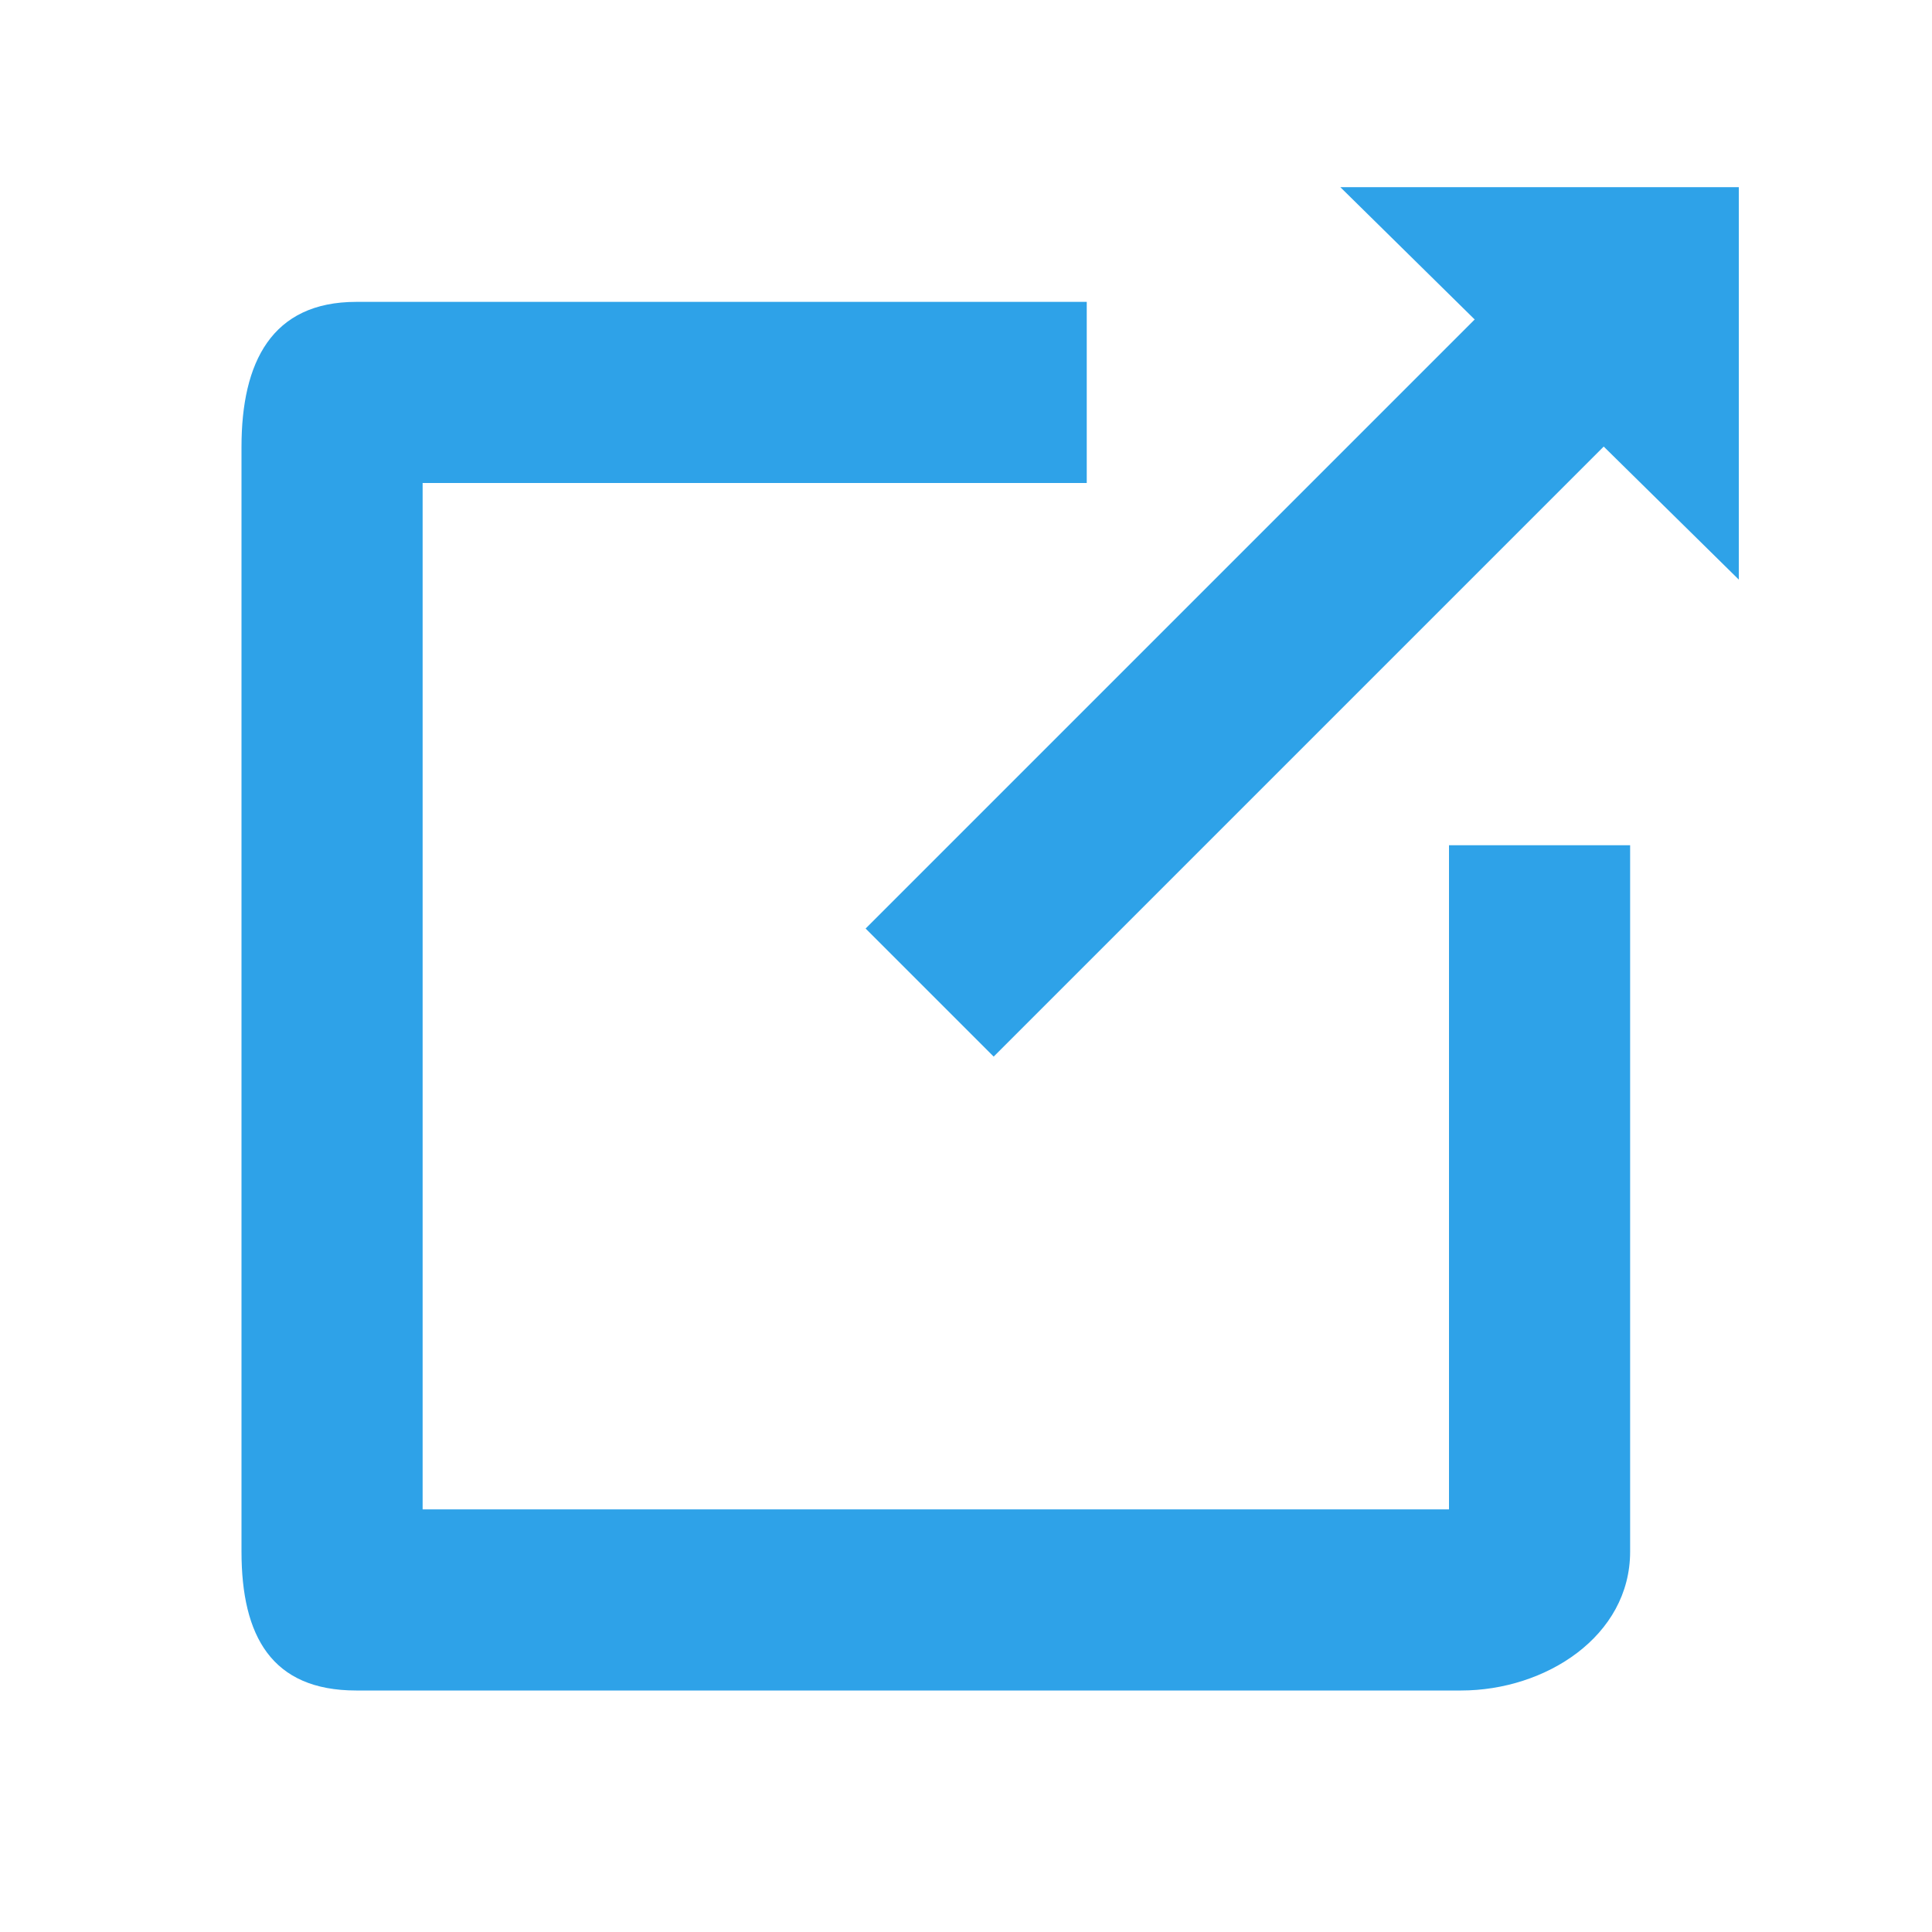
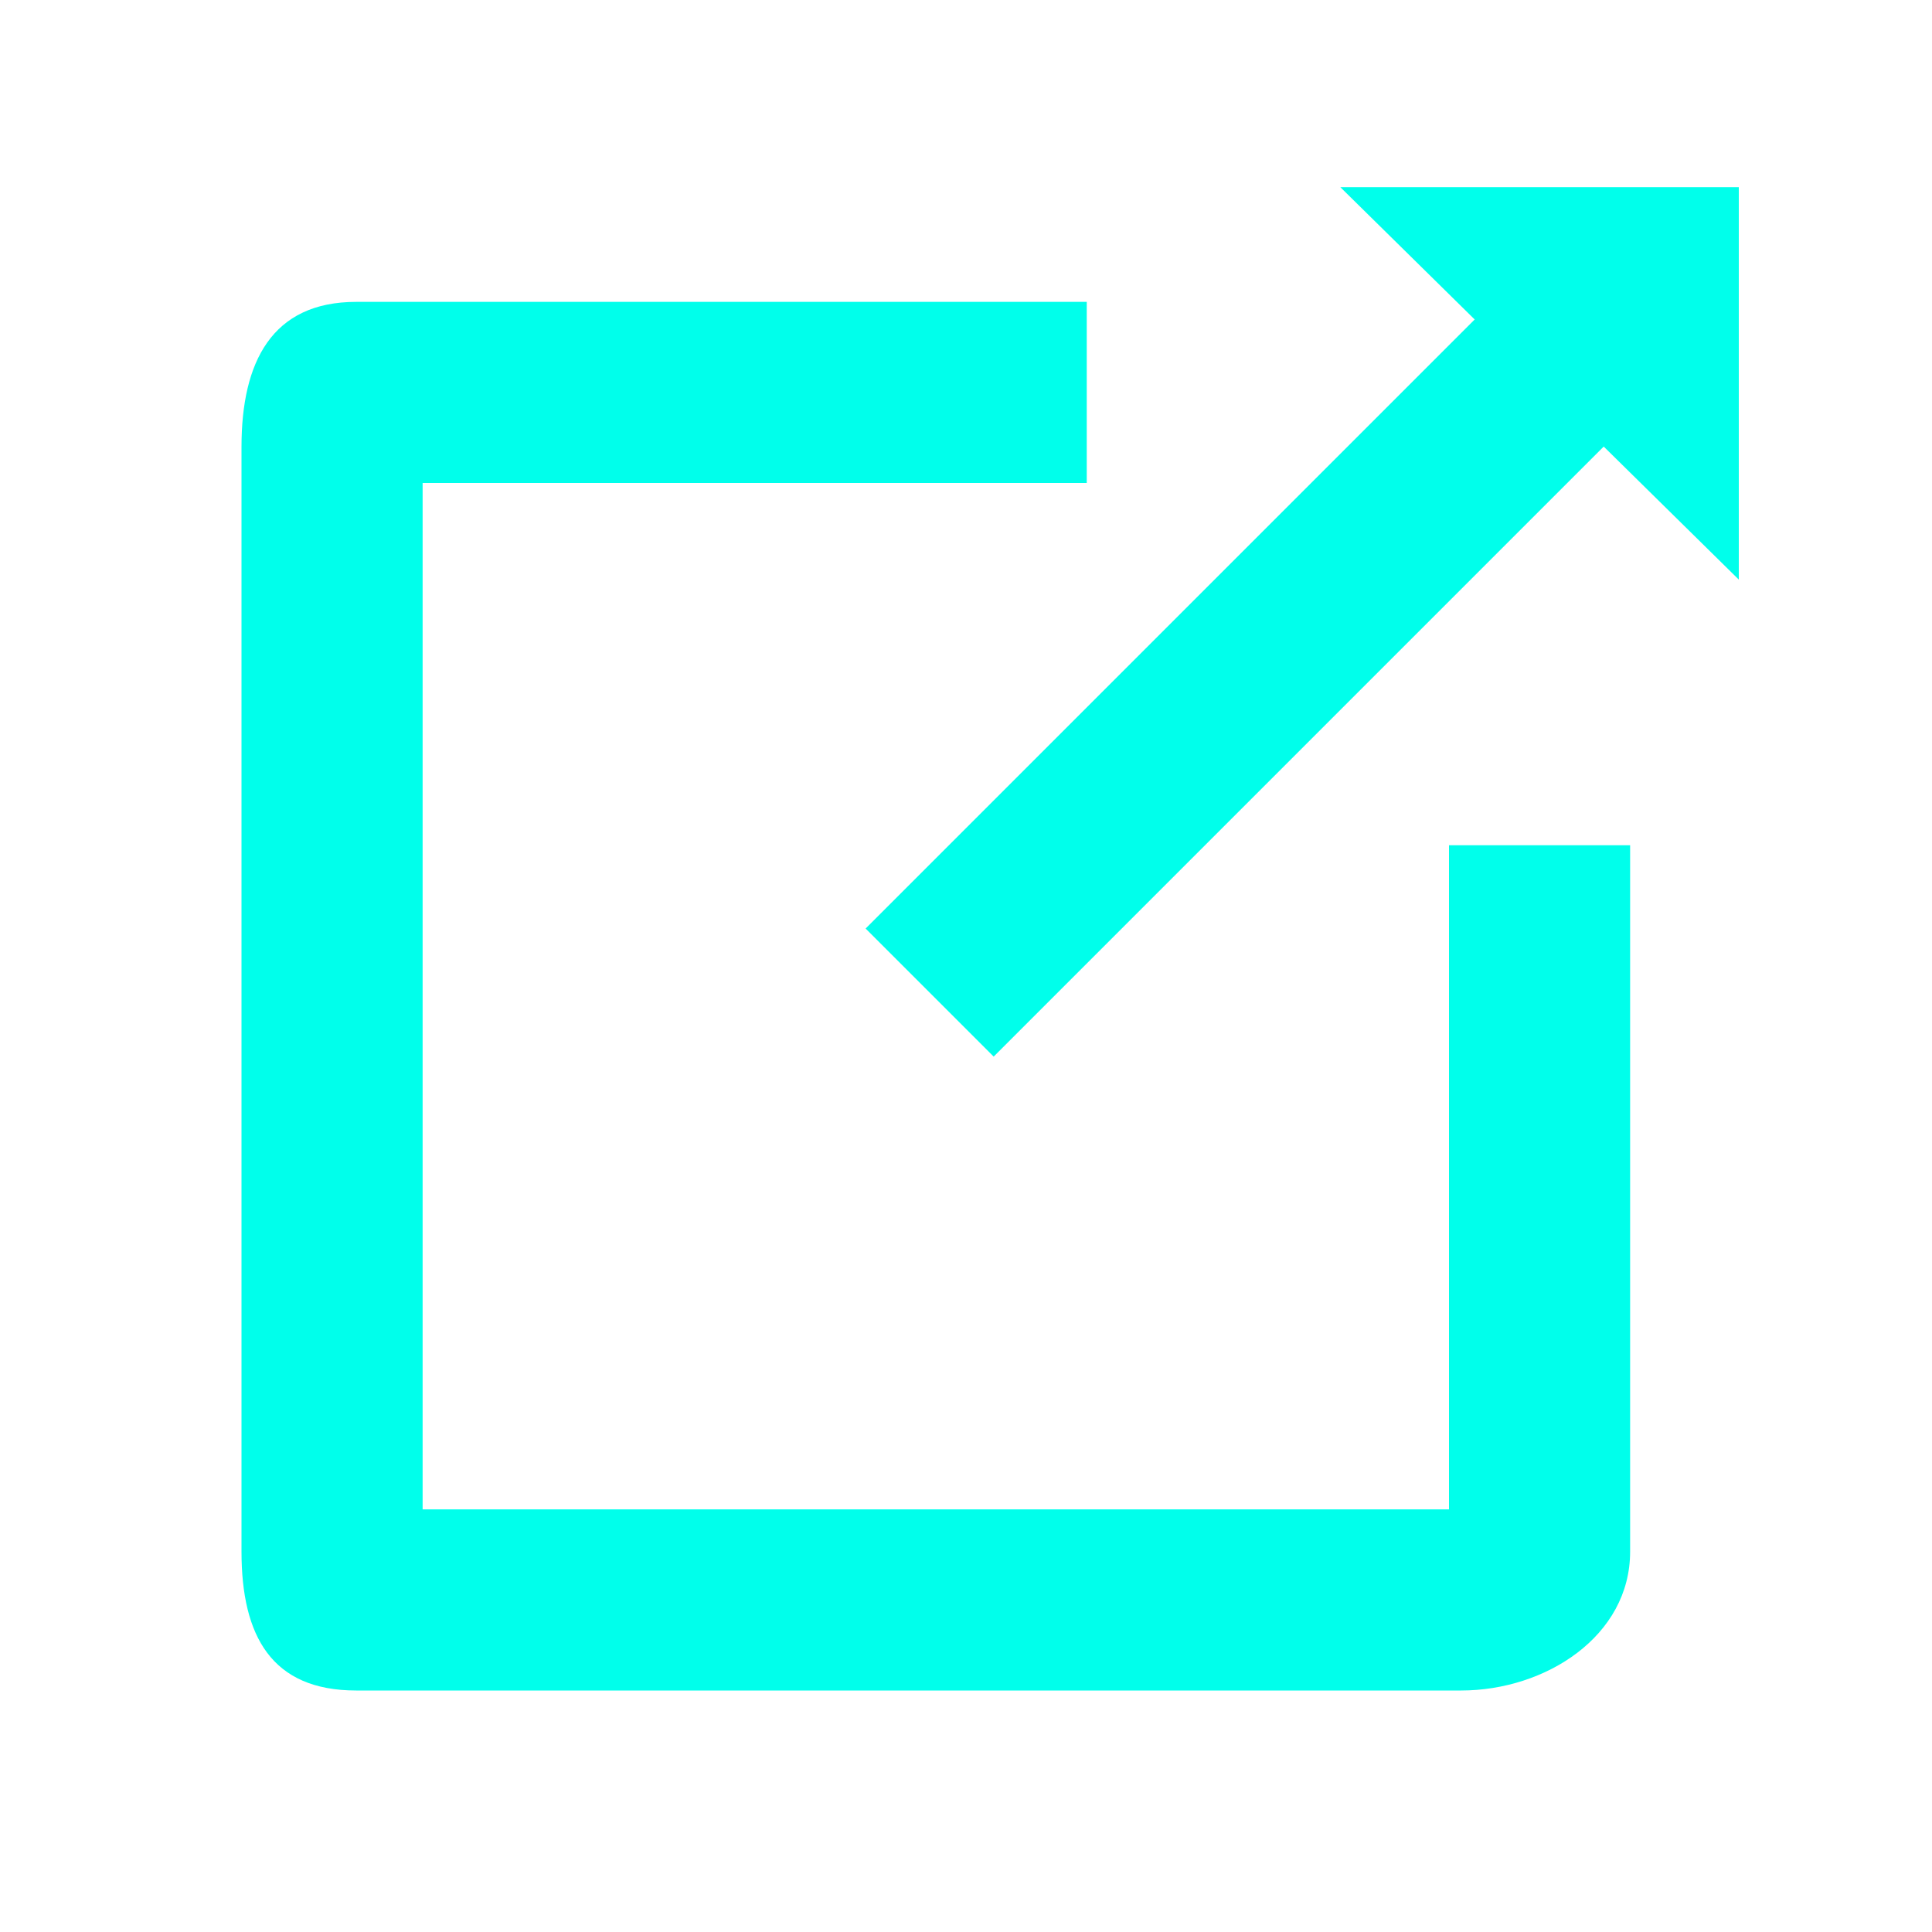
<svg xmlns="http://www.w3.org/2000/svg" version="1.1" id="Layer_1" x="0px" y="0px" viewBox="0 0 32 32" style="enable-background:new 0 0 32 32;" xml:space="preserve">
  <style type="text/css">
	.st0{fill:#1DA1F2;}
	.st1{fill-rule:evenodd;clip-rule:evenodd;fill:#181616;}
- 	.st2{fill:#2EA2E8;}
+ 	.st2{fill:#00FFEB;}
</style>
  <g>
    <g>
      <polygon class="st2" points="28.8,9.6 28.8,3.1 22.2,3.1   " />
    </g>
    <g>
      <rect x="13" y="9.1" transform="matrix(0.7071 -0.7071 0.7071 0.7071 -1.2896 18.137)" class="st2" width="16.6" height="3" />
    </g>
    <g>
      <path class="st2" d="M24,14v11H7V8h11V5H5.9C4.5,5,4,6,4,7.4v18.3C4,27.1,4.5,28,5.9,28h18.3c1.4,0,2.8-0.9,2.8-2.3V14H24z" />
    </g>
  </g>
</svg>
